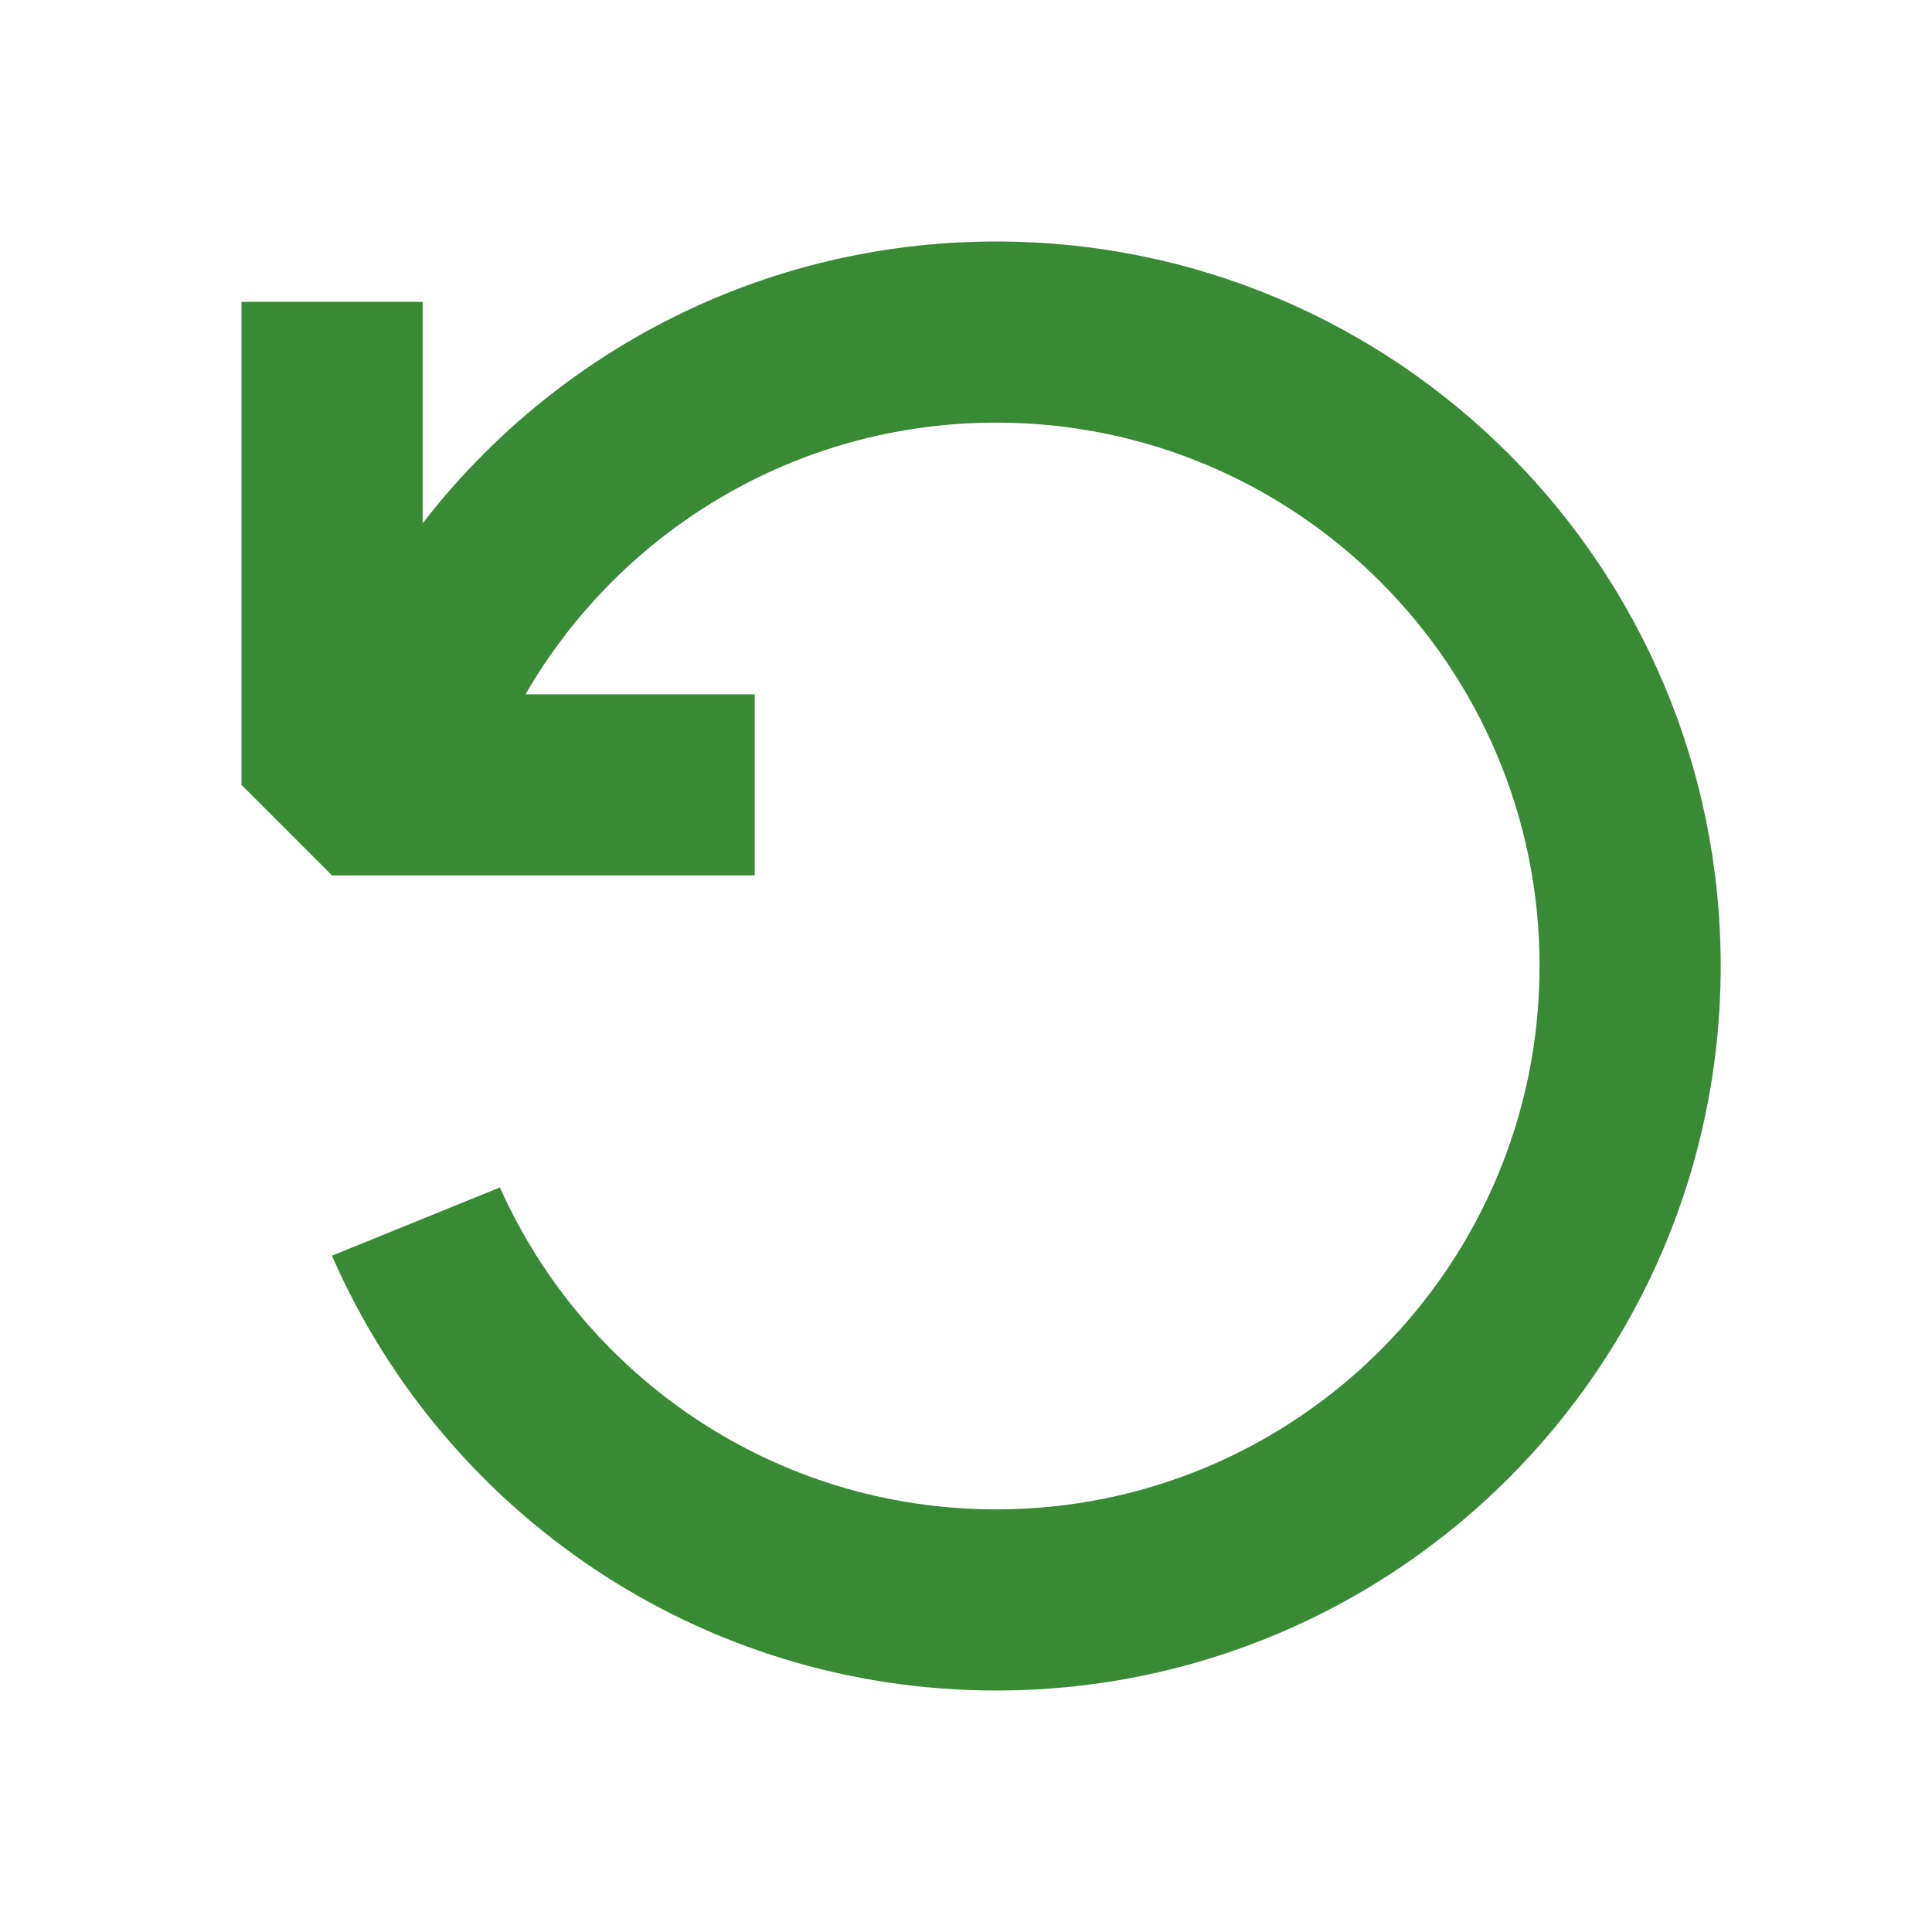
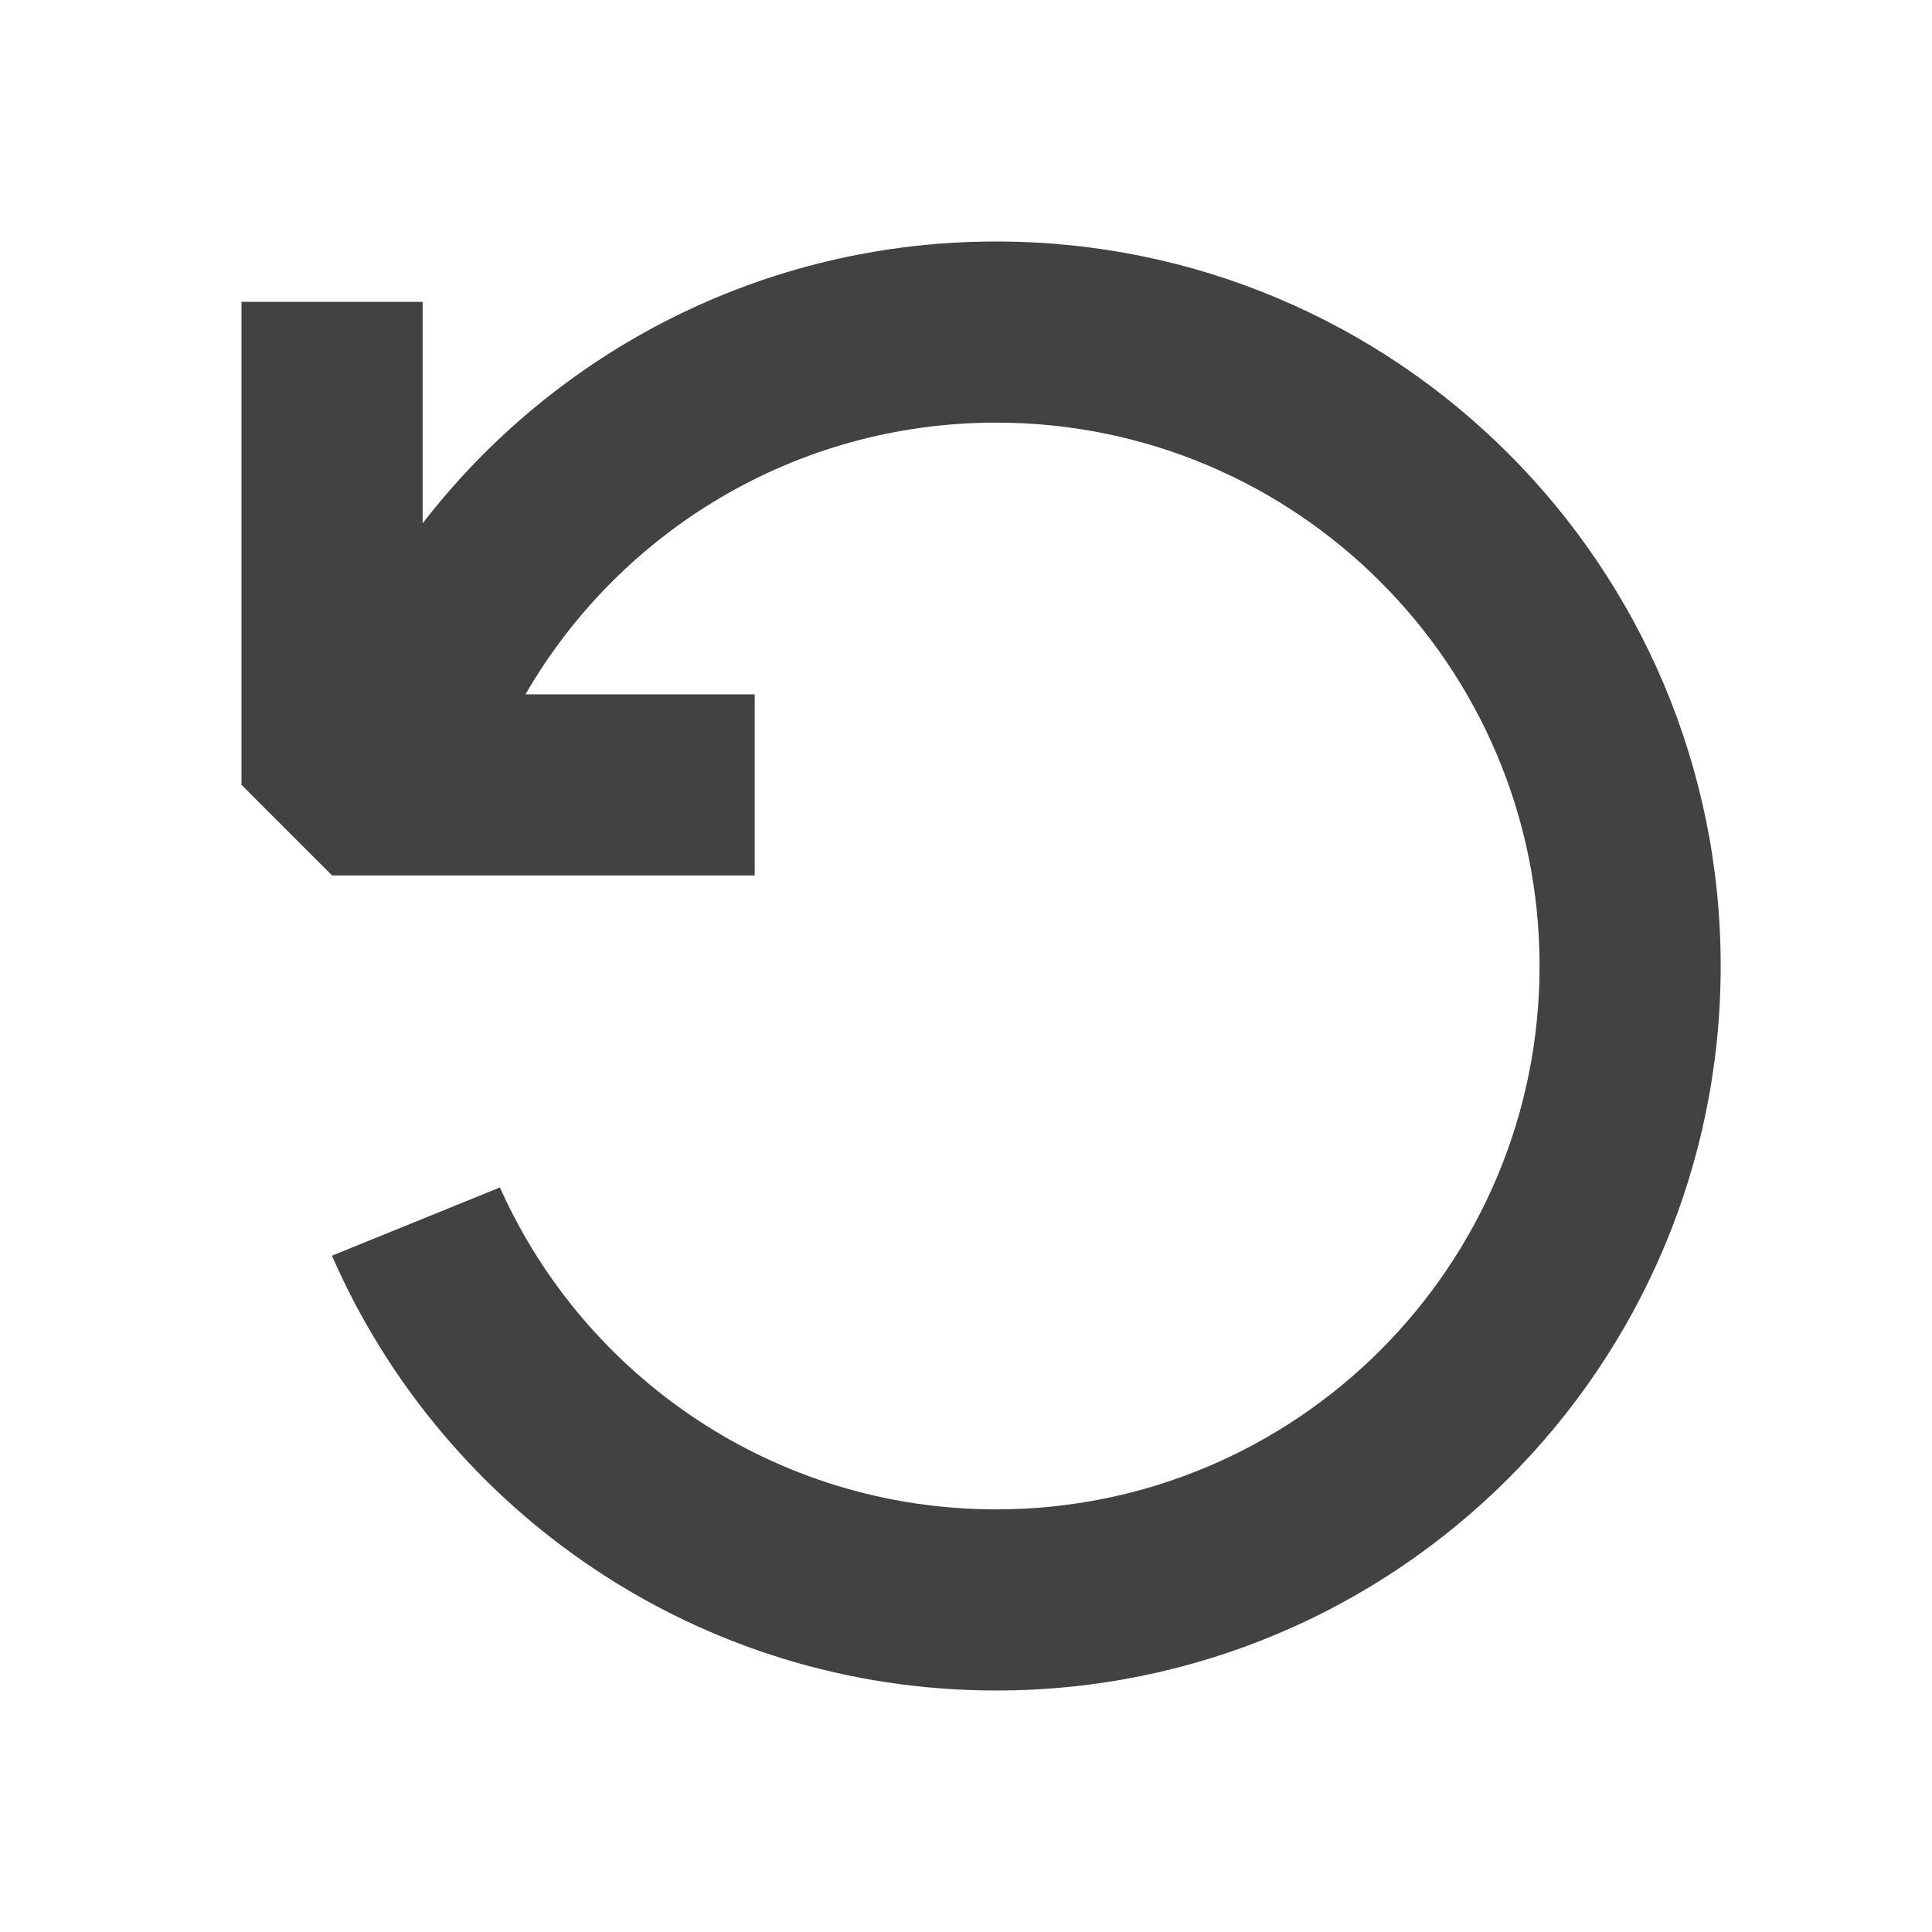
<svg xmlns="http://www.w3.org/2000/svg" width="16" height="16" viewBox="0 0 16 16" fill="none">
-   <path style="fill: #388A34 !important; fill-rule: evenodd !important; clip-rule: evenodd !important" d="M12.75 8C12.75 10.485 10.735 12.5 8.25 12.5C6.418 12.5 4.842 11.405 4.14 9.834L2.749 10.399C3.674 12.519 5.789 14 8.25 14C11.564 14 14.25 11.314 14.25 8C14.25 4.686 11.564 2 8.25 2C6.317 2 4.597 2.914 3.5 4.334V2.5H2V6.5L2.75 7.25H6.25V5.75H4.352C5.13 4.405 6.584 3.5 8.25 3.5C10.735 3.5 12.75 5.515 12.75 8Z" />
+   <path style="fill: #424242 !important; fill-rule: evenodd !important; clip-rule: evenodd !important" d="M12.75 8C12.75 10.485 10.735 12.5 8.25 12.5C6.418 12.5 4.842 11.405 4.14 9.834L2.749 10.399C3.674 12.519 5.789 14 8.25 14C11.564 14 14.25 11.314 14.25 8C14.25 4.686 11.564 2 8.25 2C6.317 2 4.597 2.914 3.5 4.334V2.5H2V6.5L2.75 7.25H6.25V5.75H4.352C5.13 4.405 6.584 3.5 8.25 3.5C10.735 3.5 12.75 5.515 12.75 8Z" />
</svg>
